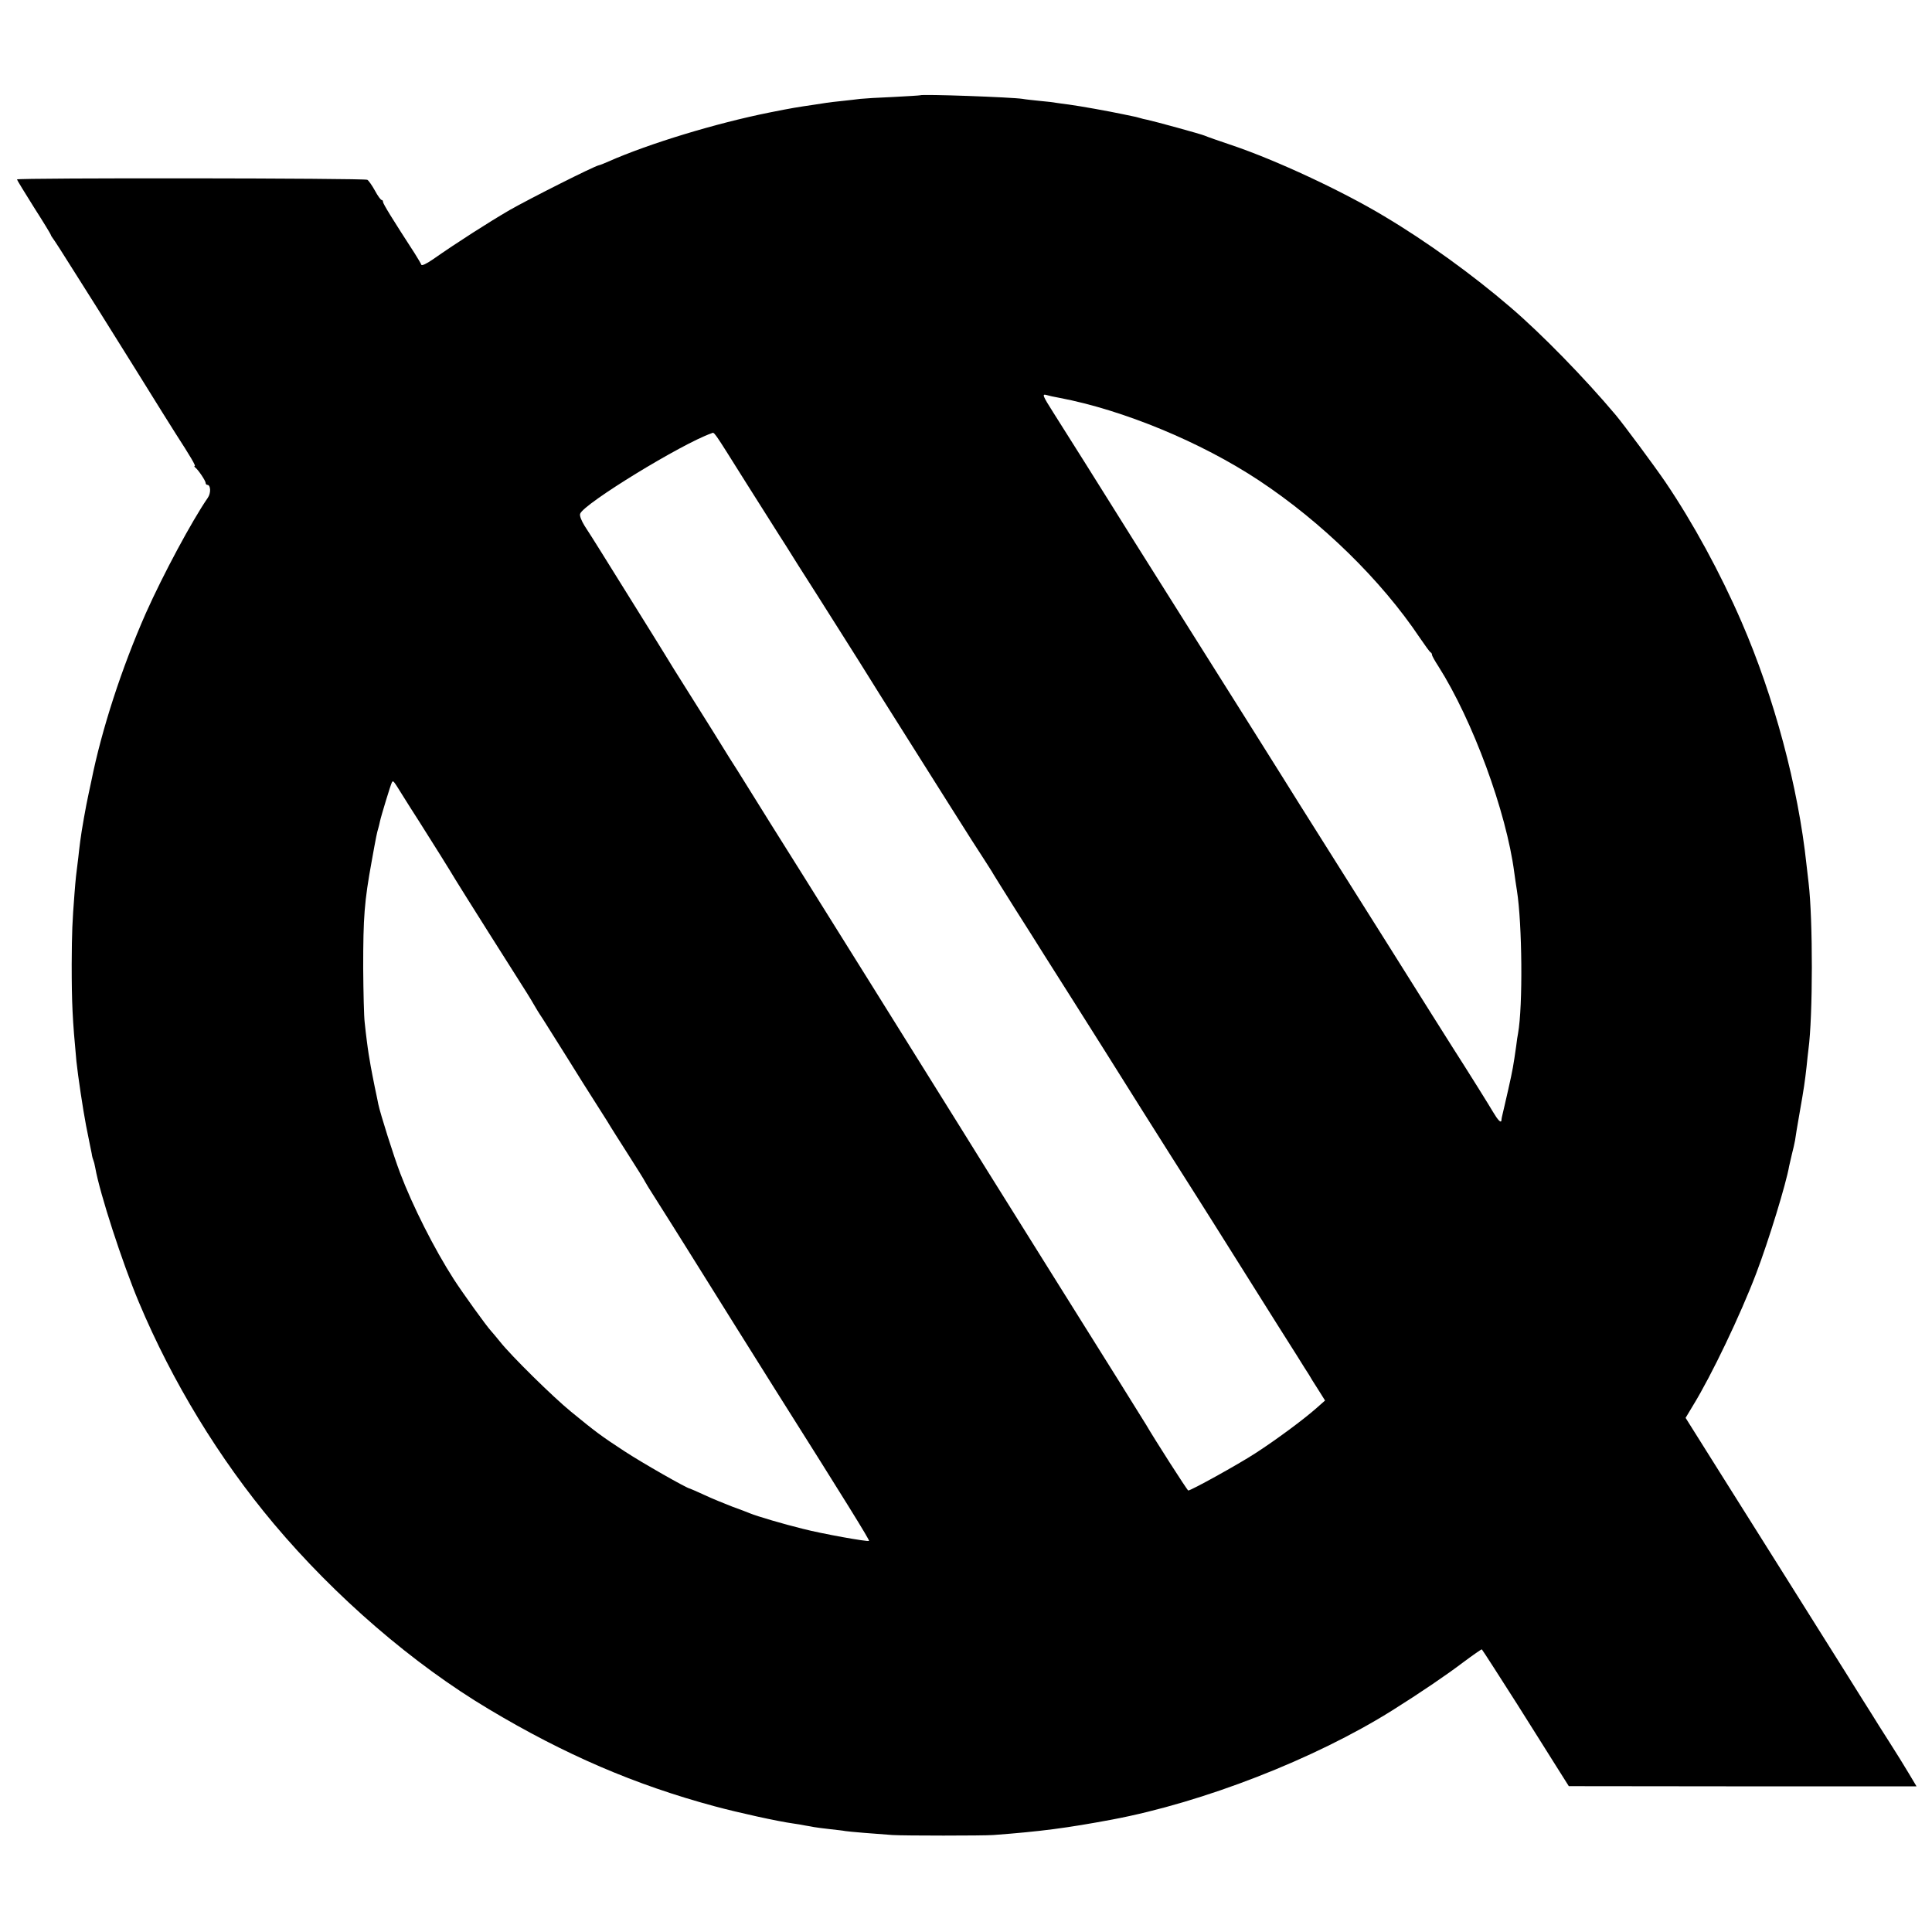
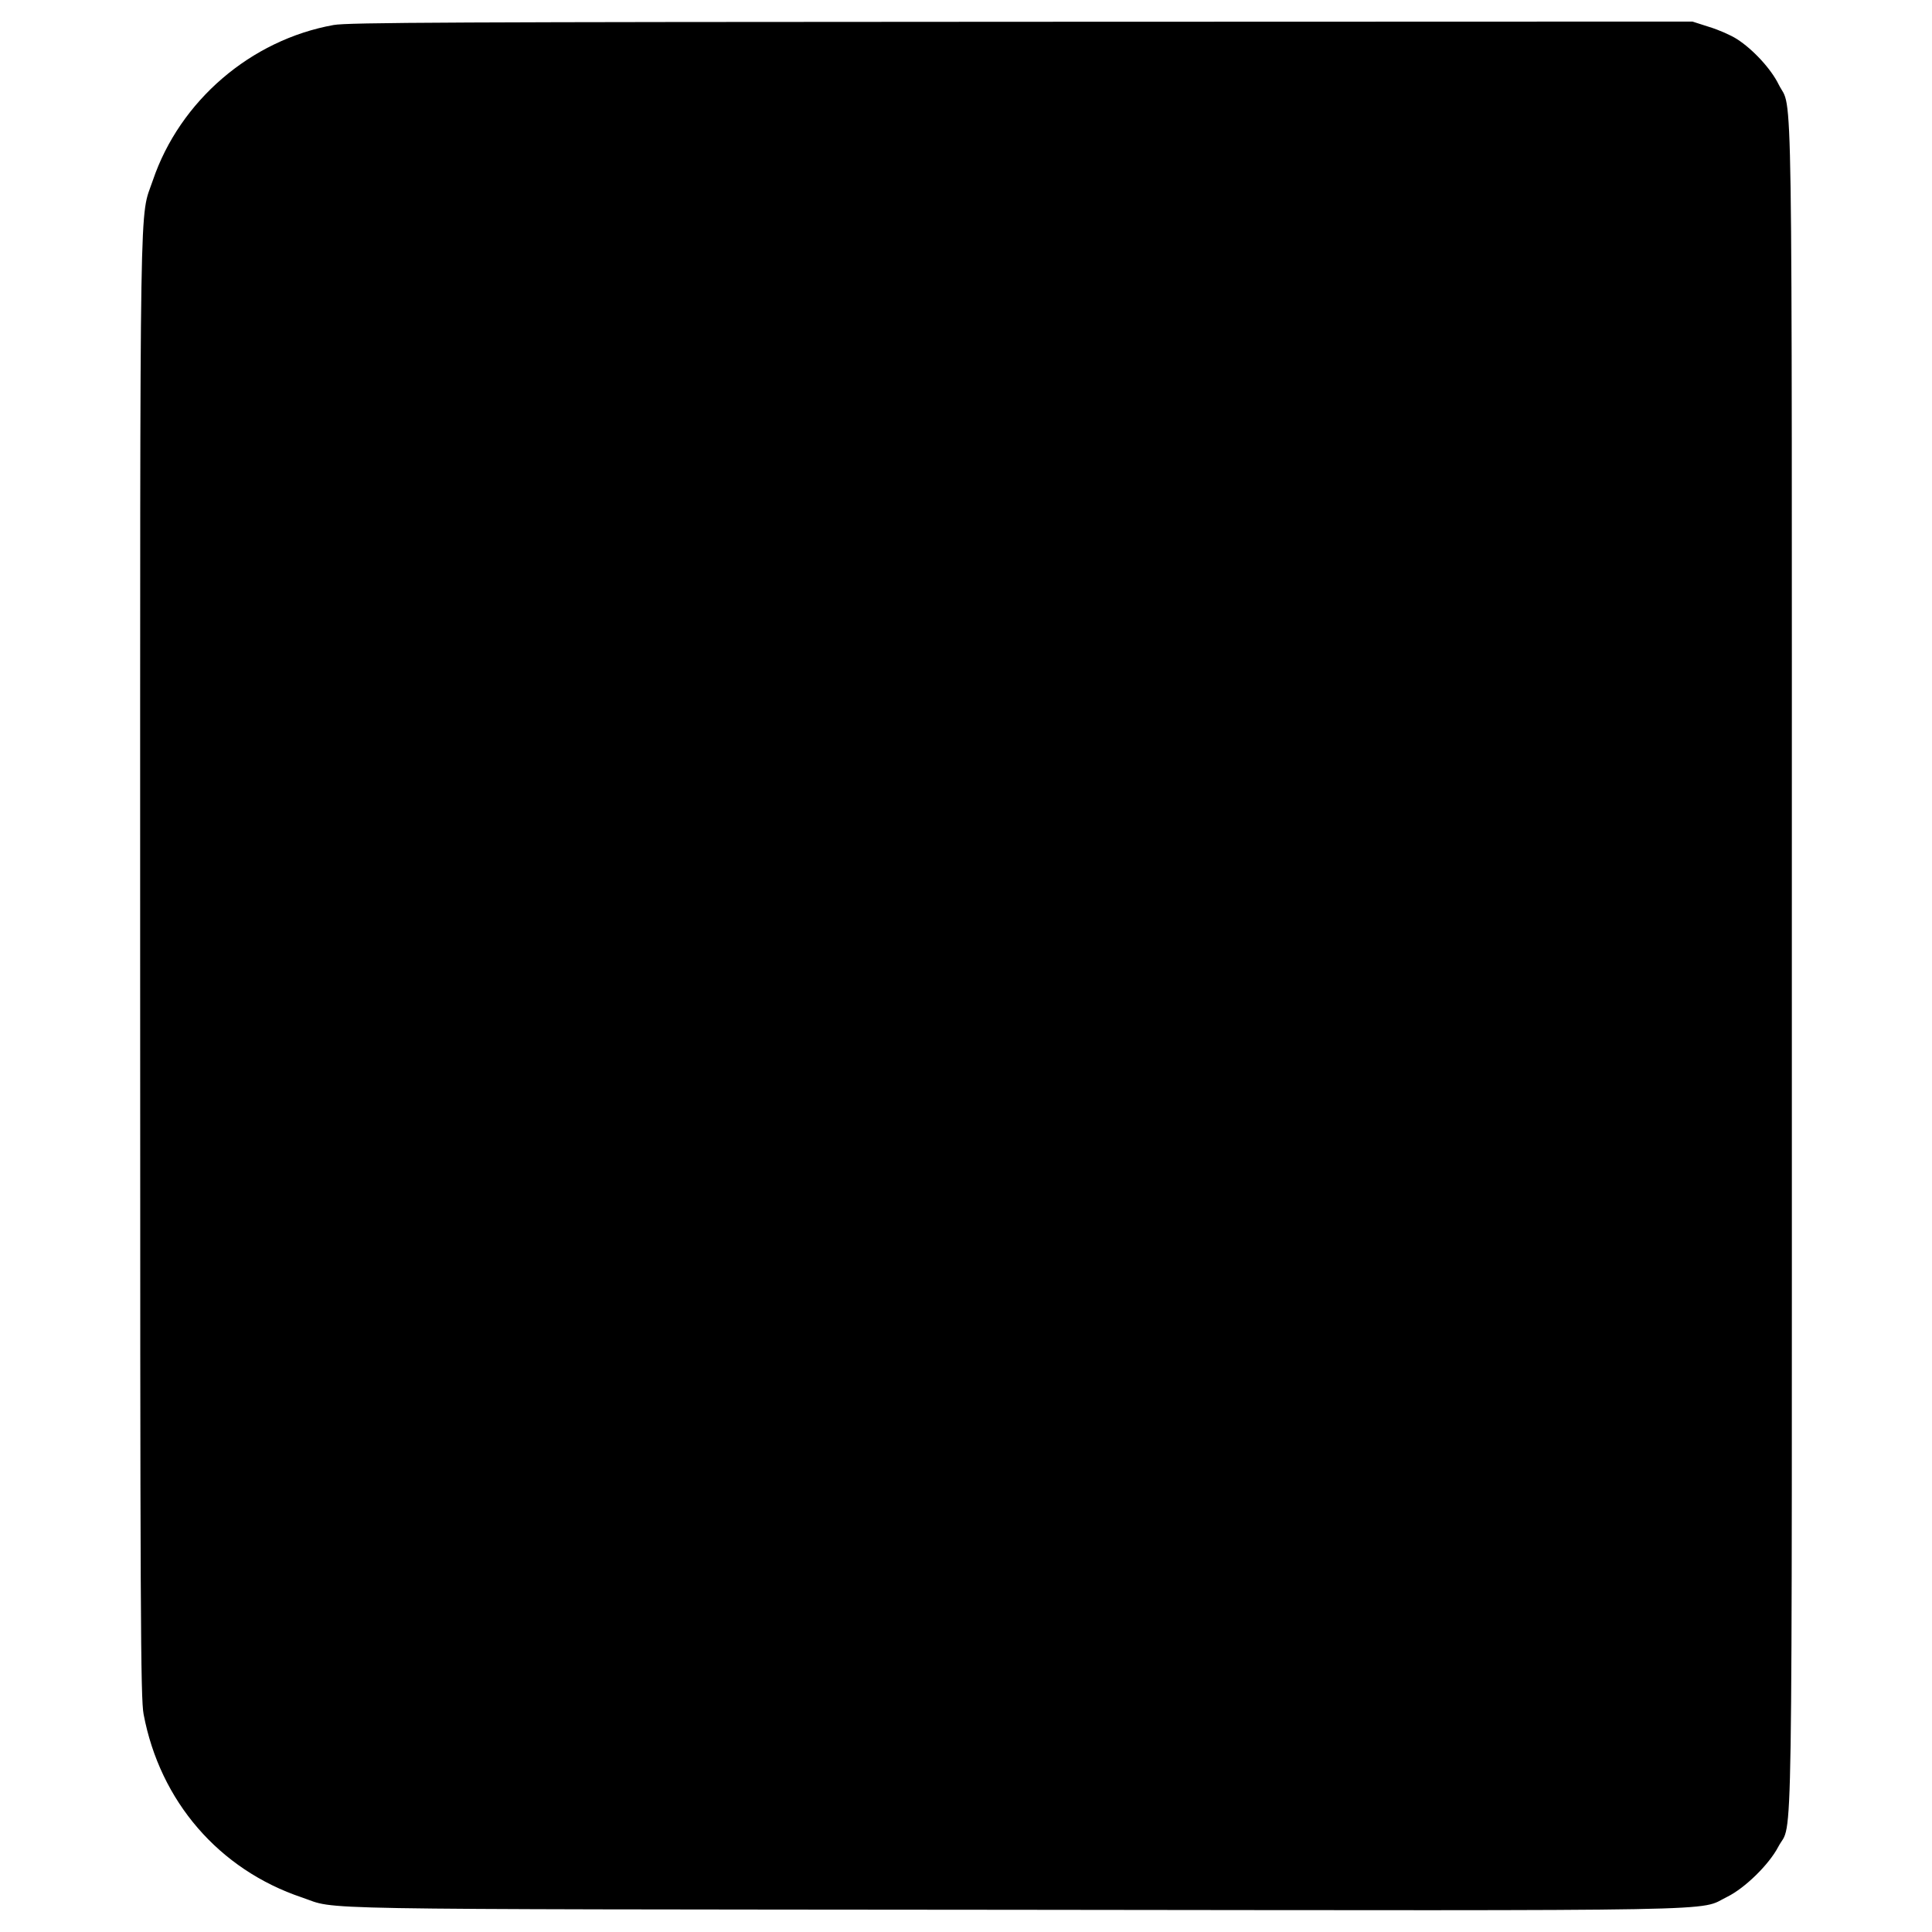
- <svg xmlns="http://www.w3.org/2000/svg" version="1.0" width="1024pt" height="1024pt" viewBox="0 0 1024 1024" preserveAspectRatio="xMidYMid meet">
-   <g transform="translate(0,1024) scale(0.1,-0.1)" fill="#000000" stroke="none">
-     <path d="M4877 9735 c-1 -1 -65 -5 -142 -9 -77 -3 -156 -8 -175 -10 -19 -3 -62 -7 -95 -11 -33 -3 -71 -8 -85 -10 -14 -2 -43 -7 -65 -10 -89 -13 -115 -17 -235 -41 -285 -57 -640 -165 -855 -260 -22 -10 -45 -19 -51 -20 -26 -5 -367 -177 -474 -238 -108 -63 -276 -170 -406 -261 -35 -24 -59 -35 -61 -28 -2 6 -18 33 -35 60 -118 182 -168 263 -168 273 0 6 -3 10 -7 10 -5 0 -21 22 -36 50 -15 27 -33 53 -40 57 -14 9 -1857 11 -1857 2 0 -3 41 -70 90 -148 50 -78 90 -144 90 -147 0 -3 5 -10 10 -17 6 -7 60 -91 120 -187 61 -96 115 -182 120 -190 5 -8 95 -152 200 -320 104 -168 198 -318 209 -335 82 -127 110 -175 103 -175 -4 0 -2 -4 3 -8 15 -11 55 -70 55 -82 0 -5 4 -10 9 -10 18 0 20 -44 2 -69 -84 -122 -236 -405 -328 -611 -128 -290 -234 -616 -289 -890 -3 -14 -10 -45 -15 -70 -13 -59 -37 -193 -44 -250 -3 -25 -8 -63 -10 -85 -11 -85 -14 -111 -20 -189 -12 -155 -14 -202 -15 -376 0 -207 4 -291 25 -515 8 -77 35 -257 51 -340 2 -11 6 -31 9 -45 3 -14 7 -36 10 -50 3 -14 8 -38 11 -54 2 -16 7 -32 9 -36 2 -4 7 -22 10 -40 24 -136 143 -502 231 -712 177 -422 426 -830 715 -1174 325 -387 739 -744 1140 -983 401 -240 774 -401 1198 -515 122 -33 335 -80 416 -91 22 -3 51 -8 65 -11 14 -2 34 -6 45 -8 11 -2 49 -7 85 -11 36 -4 72 -8 80 -10 16 -3 162 -15 250 -21 65 -4 478 -4 535 0 253 19 389 37 630 82 483 91 1074 321 1485 579 142 89 288 188 372 252 55 41 101 73 102 71 5 -5 108 -166 187 -290 41 -65 90 -143 109 -173 19 -30 64 -102 100 -159 l65 -103 921 -1 922 0 -40 67 c-21 36 -68 111 -103 166 -35 55 -79 124 -97 154 -18 29 -40 64 -48 76 -8 13 -46 74 -85 136 -38 61 -88 140 -110 175 -22 35 -117 186 -211 336 -94 150 -252 401 -351 558 l-179 285 39 65 c98 159 253 484 335 700 67 176 159 477 175 570 3 14 10 43 15 65 6 22 13 54 16 70 2 17 13 82 24 145 24 136 28 166 37 245 3 33 8 74 10 92 24 176 24 691 1 883 -2 19 -7 62 -11 95 -44 415 -172 892 -345 1290 -112 258 -256 523 -403 740 -58 85 -218 301 -263 355 -164 195 -394 431 -559 572 -199 171 -445 349 -667 481 -222 134 -574 298 -808 377 -69 23 -134 46 -145 51 -21 9 -266 76 -304 84 -12 2 -31 7 -41 10 -10 3 -29 8 -42 10 -13 3 -34 7 -48 10 -76 16 -220 42 -286 51 -27 3 -57 8 -66 9 -9 2 -48 7 -85 10 -37 4 -79 8 -93 11 -59 9 -534 26 -543 19z m740 -1604 c336 -64 748 -234 1055 -437 334 -221 648 -528 853 -834 28 -41 53 -76 58 -78 4 -2 7 -8 7 -13 0 -5 15 -32 34 -61 181 -285 360 -770 402 -1093 3 -22 9 -65 14 -95 28 -176 32 -613 6 -757 -2 -10 -7 -40 -10 -68 -15 -105 -18 -123 -42 -230 -14 -60 -27 -119 -30 -130 -3 -11 -6 -26 -6 -33 -2 -17 -19 1 -45 45 -16 28 -127 206 -218 348 -18 28 -65 103 -106 168 -177 282 -280 446 -514 817 -137 217 -265 421 -284 452 -39 63 -213 339 -592 941 -134 213 -269 427 -299 476 -63 101 -240 383 -317 504 -57 90 -62 101 -35 93 9 -3 40 -10 69 -15z m-1660 -454 c84 -133 161 -255 172 -272 11 -16 56 -88 101 -160 46 -71 146 -230 224 -353 77 -122 146 -231 151 -240 6 -10 84 -135 174 -277 90 -143 202 -321 249 -395 118 -187 143 -226 188 -295 21 -33 44 -68 49 -78 6 -10 57 -92 115 -184 58 -91 128 -202 156 -247 28 -44 99 -157 159 -251 102 -161 214 -339 362 -575 66 -105 228 -361 288 -455 18 -27 132 -210 255 -405 122 -195 246 -391 274 -435 28 -45 56 -90 63 -100 6 -11 28 -47 49 -79 l37 -59 -44 -39 c-70 -62 -216 -170 -326 -241 -89 -58 -340 -197 -355 -197 -5 0 -184 280 -223 348 -5 9 -228 366 -495 792 -267 426 -489 783 -495 793 -10 17 -940 1507 -1001 1602 -17 28 -66 106 -109 175 -43 69 -92 148 -110 175 -17 28 -58 93 -90 145 -33 52 -93 149 -135 215 -42 66 -96 153 -120 193 -25 40 -52 84 -60 97 -29 46 -212 341 -271 435 -32 52 -73 116 -90 142 -18 29 -28 55 -24 65 18 53 538 371 695 426 18 6 1 30 187 -266z m-1826 -1648 c24 -39 65 -103 90 -142 63 -99 170 -270 194 -311 19 -32 321 -511 377 -598 15 -24 32 -52 38 -63 6 -11 27 -46 48 -77 20 -32 80 -127 132 -210 52 -84 113 -181 135 -215 22 -34 55 -86 73 -115 17 -29 68 -109 112 -178 44 -69 85 -134 90 -145 6 -11 23 -39 38 -62 34 -54 181 -286 207 -329 11 -18 63 -101 115 -184 52 -83 104 -166 115 -184 11 -18 106 -169 210 -335 380 -602 505 -804 501 -808 -6 -6 -251 38 -351 64 -102 25 -244 67 -280 82 -11 5 -54 21 -95 36 -41 16 -108 43 -148 62 -39 18 -74 33 -75 33 -14 0 -254 137 -347 198 -127 83 -153 103 -285 211 -94 77 -315 294 -375 370 -19 24 -40 48 -46 55 -24 25 -154 206 -199 276 -103 160 -218 388 -284 562 -35 92 -105 314 -116 366 -2 10 -10 51 -19 92 -8 41 -18 90 -21 108 -3 17 -8 47 -11 65 -3 17 -7 50 -10 72 -3 22 -8 65 -11 95 -4 30 -7 161 -8 290 0 270 6 351 45 565 24 134 28 152 35 175 3 10 7 27 9 37 5 25 57 196 63 206 7 12 8 10 54 -64z" />
+ <svg xmlns="http://www.w3.org/2000/svg" version="1.0" width="896pt" height="896pt" viewBox="0 0 896 896" preserveAspectRatio="xMidYMid meet">
+   <g transform="translate(0,896) scale(0.1,-0.1)" fill="#000000" stroke="none">
+     <path d="M1547 8844 c-384 -69 -713 -352 -838 -720 -63 -186 -59 71 -59 -3644 0 -3022 2 -3397 16 -3470 76 -404 350 -721 735 -850 171 -58 -75 -54 3294 -57 3423 -4 3175 -8 3315 60 83 41 194 150 237 232 69 132 63 -231 63 4091 0 4293 5 3949 -61 4082 -35 72 -120 164 -194 211 -28 18 -85 43 -128 56 l-78 25 -3112 -1 c-2639 -1 -3124 -3 -3190 -15z" />
  </g>
</svg>
